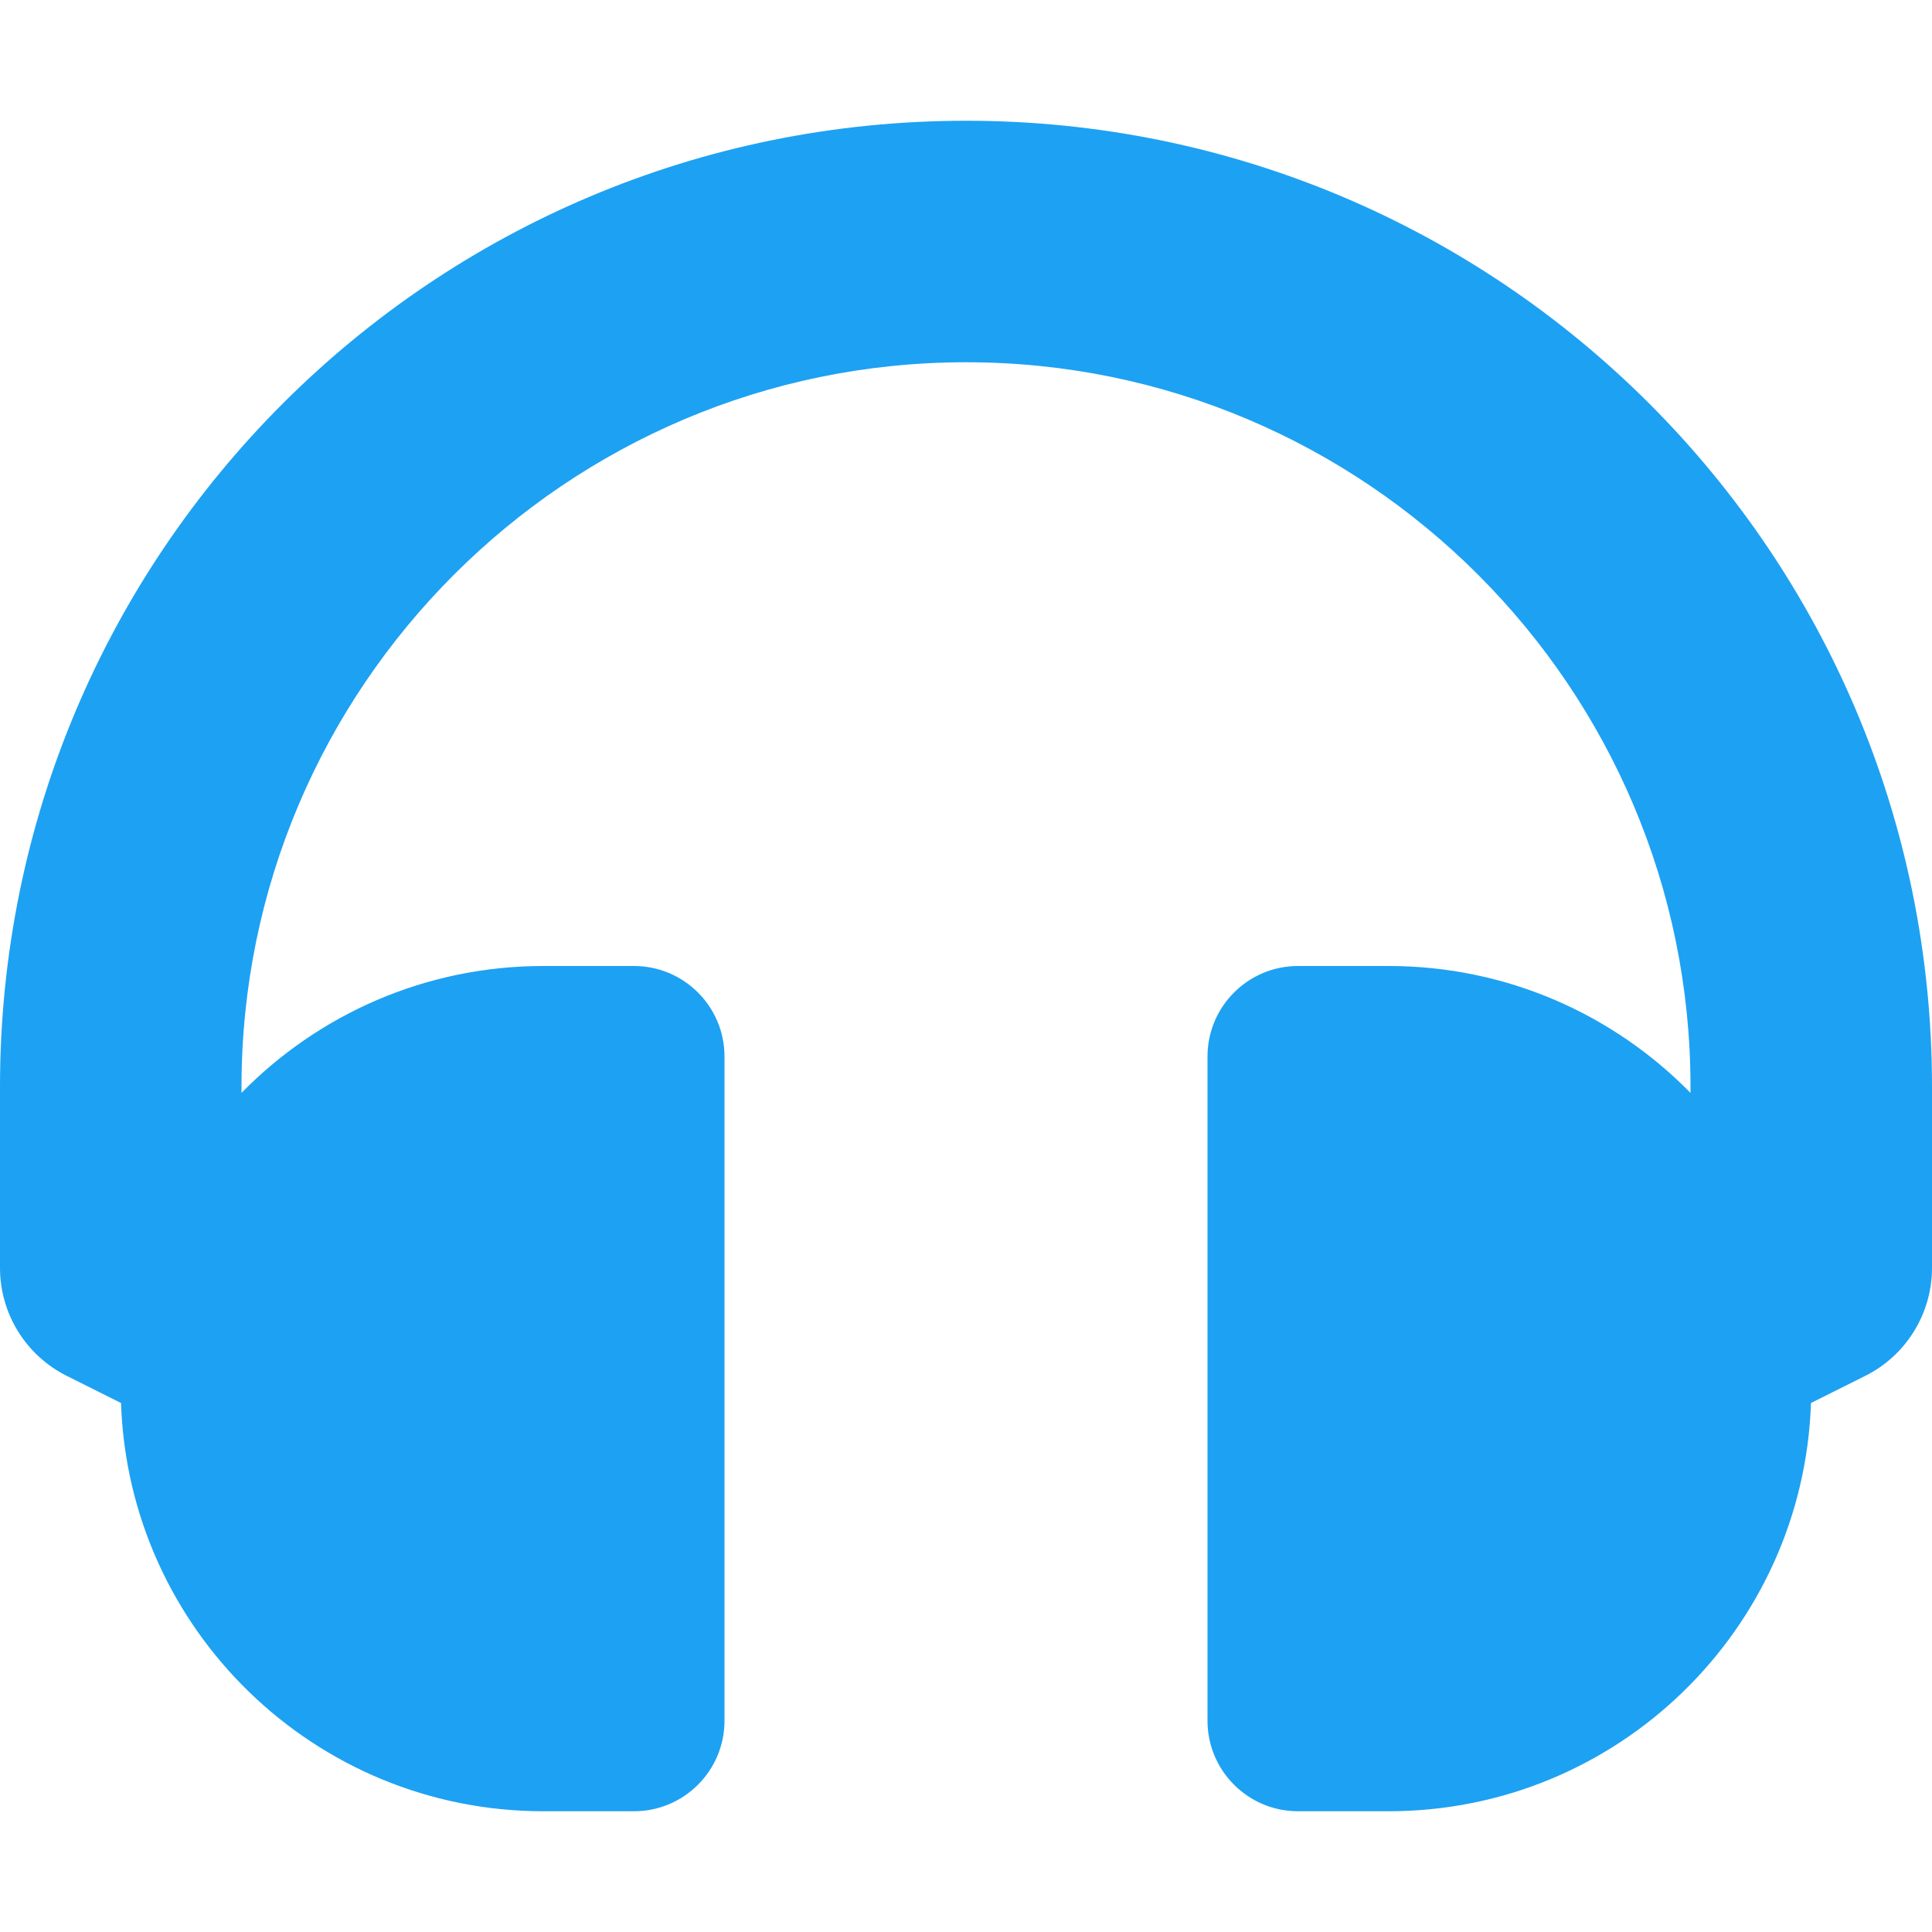
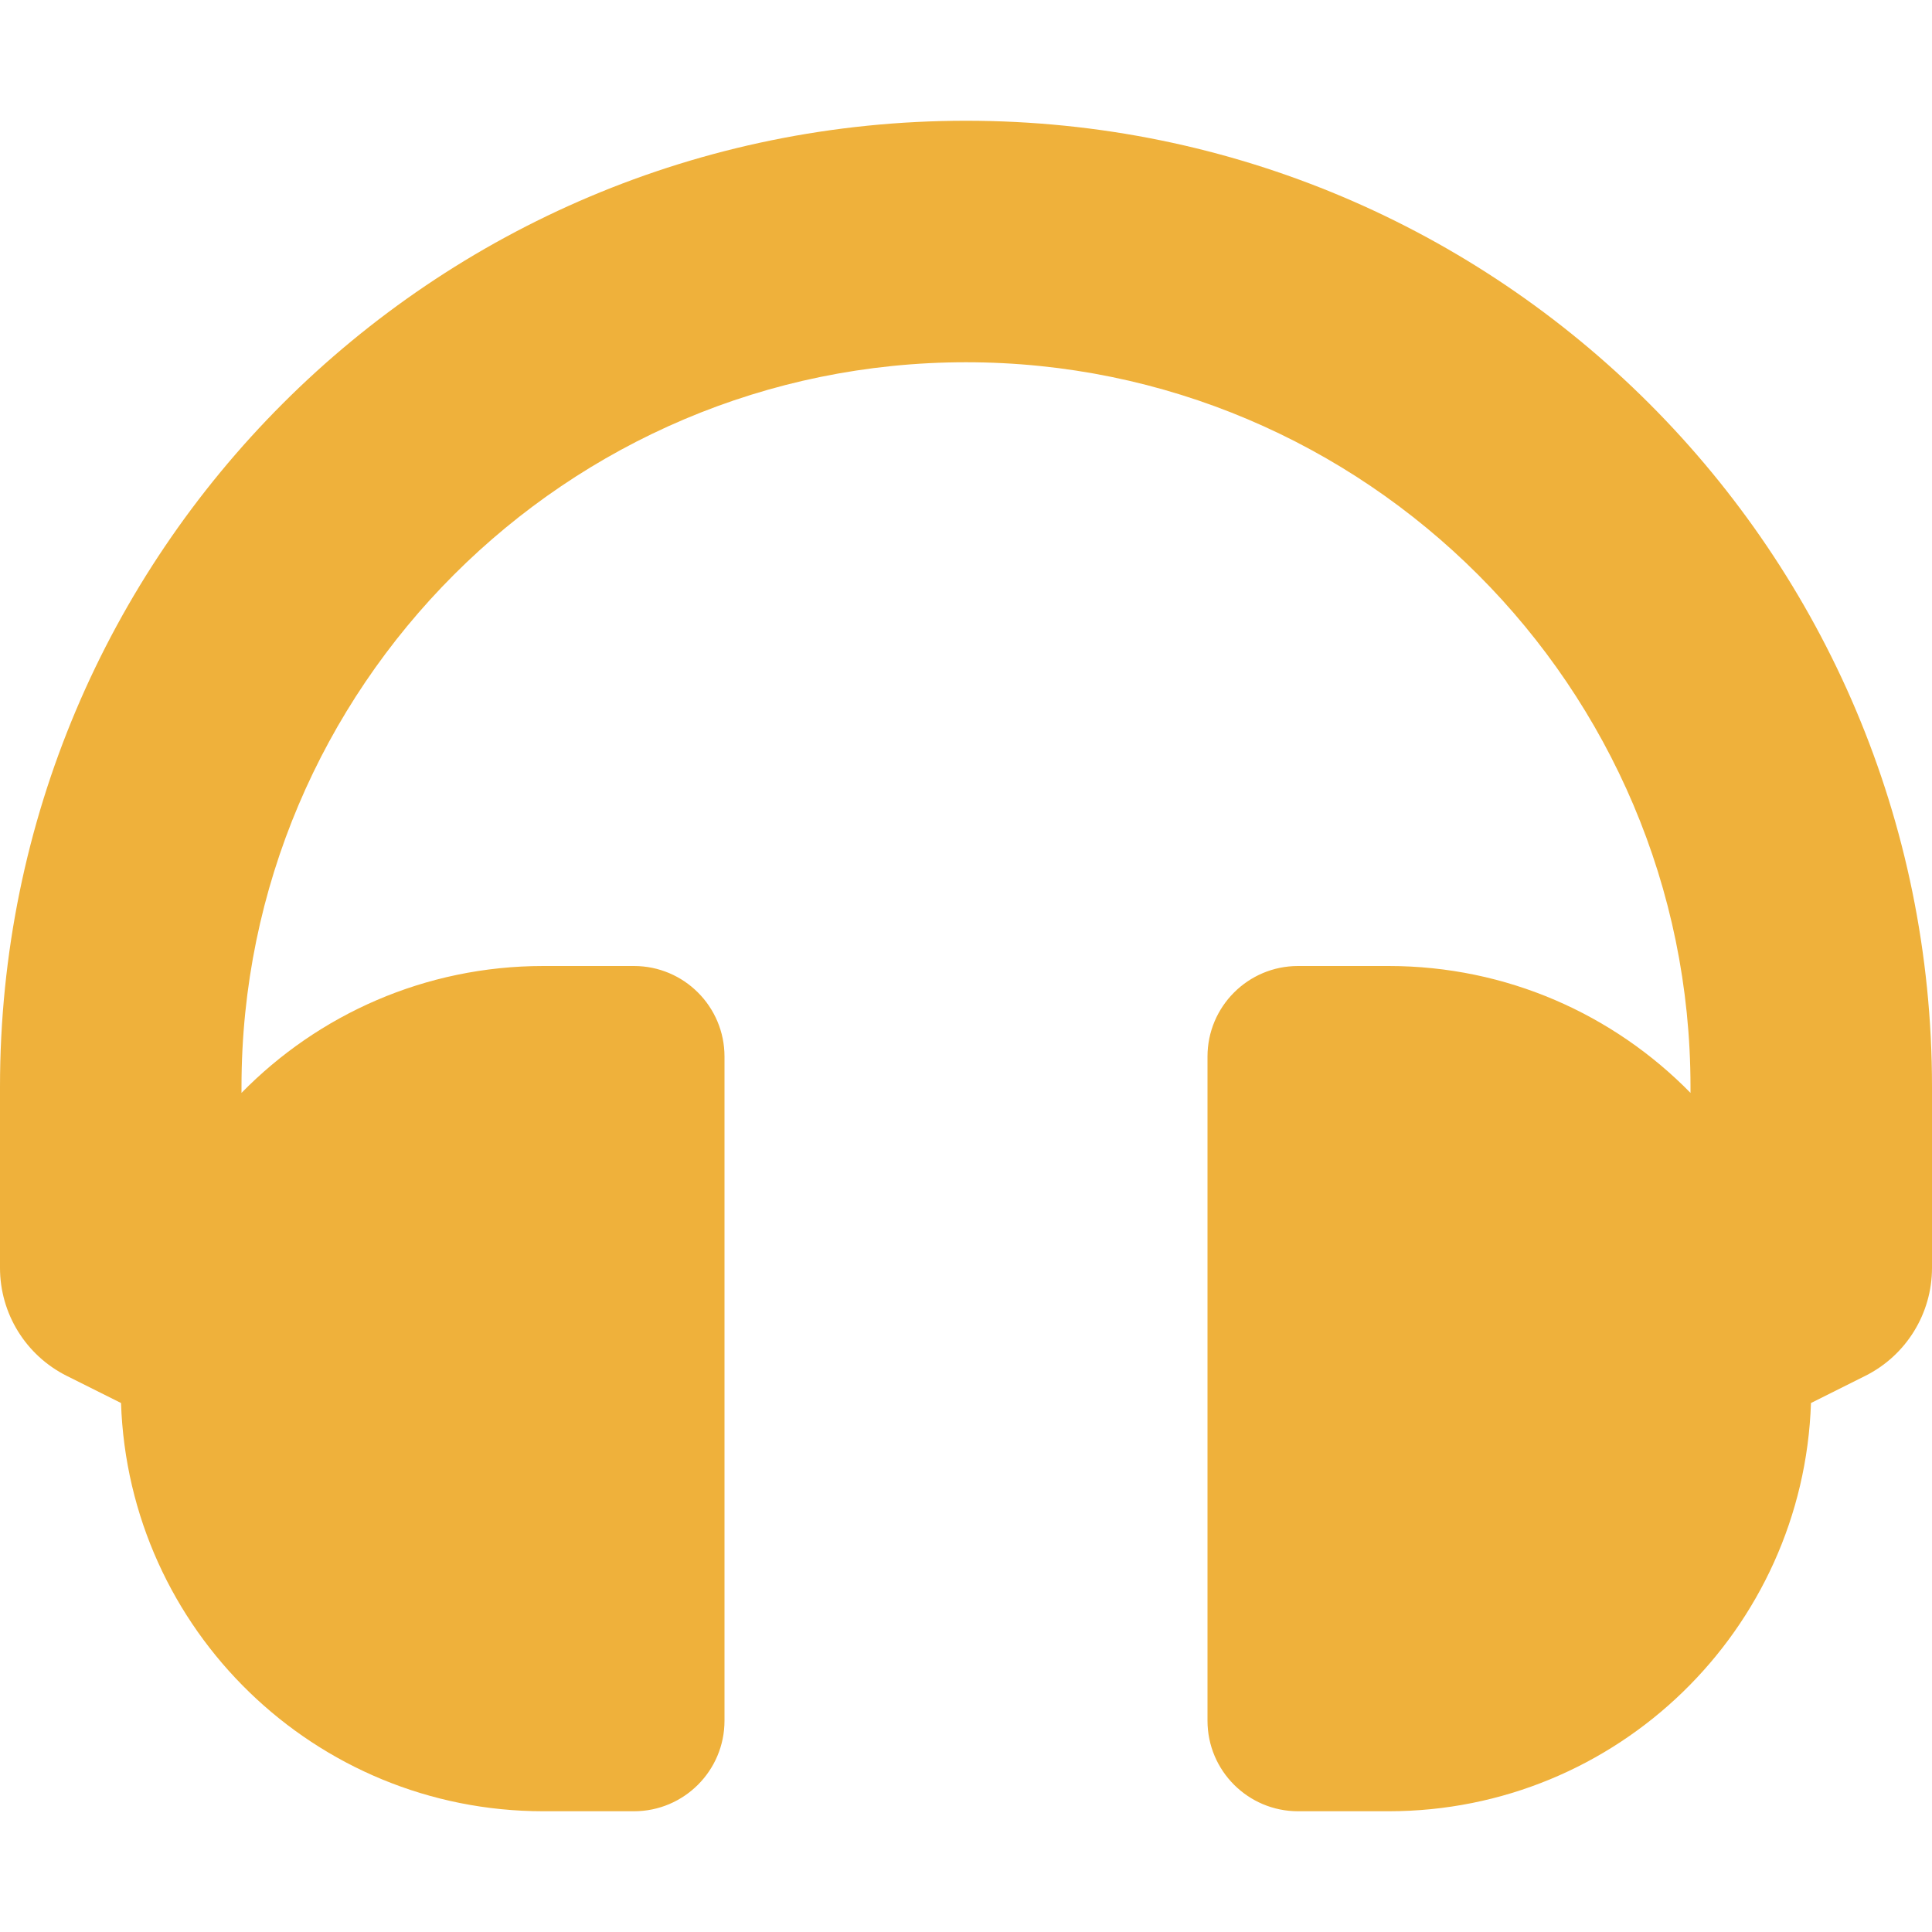
<svg xmlns="http://www.w3.org/2000/svg" viewBox="0 0 512 512">
-   <path fill="#1DA1F3" d="M256 32C114.52 32 0 146.496 0 288v48a32 32 0 0 0 17.689 28.622l14.383 7.191C34.083 431.903 83.421 480 144 480h24c13.255 0 24-10.745 24-24V280c0-13.255-10.745-24-24-24h-24c-31.342 0-59.671 12.879-80 33.627V288c0-105.869 86.131-192 192-192s192 86.131 192 192v1.627C427.671 268.879 399.342 256 368 256h-24c-13.255 0-24 10.745-24 24v176c0 13.255 10.745 24 24 24h24c60.579 0 109.917-48.098 111.928-108.187l14.382-7.191A32 32 0 0 0 512 336v-48c0-141.479-114.496-256-256-256z" />
+   <path fill="#efb13b" d="M256 32C114.52 32 0 146.496 0 288v48a32 32 0 0 0 17.689 28.622l14.383 7.191C34.083 431.903 83.421 480 144 480h24c13.255 0 24-10.745 24-24V280c0-13.255-10.745-24-24-24h-24c-31.342 0-59.671 12.879-80 33.627V288c0-105.869 86.131-192 192-192s192 86.131 192 192v1.627C427.671 268.879 399.342 256 368 256h-24c-13.255 0-24 10.745-24 24v176c0 13.255 10.745 24 24 24h24c60.579 0 109.917-48.098 111.928-108.187l14.382-7.191A32 32 0 0 0 512 336v-48c0-141.479-114.496-256-256-256z" />
</svg>
